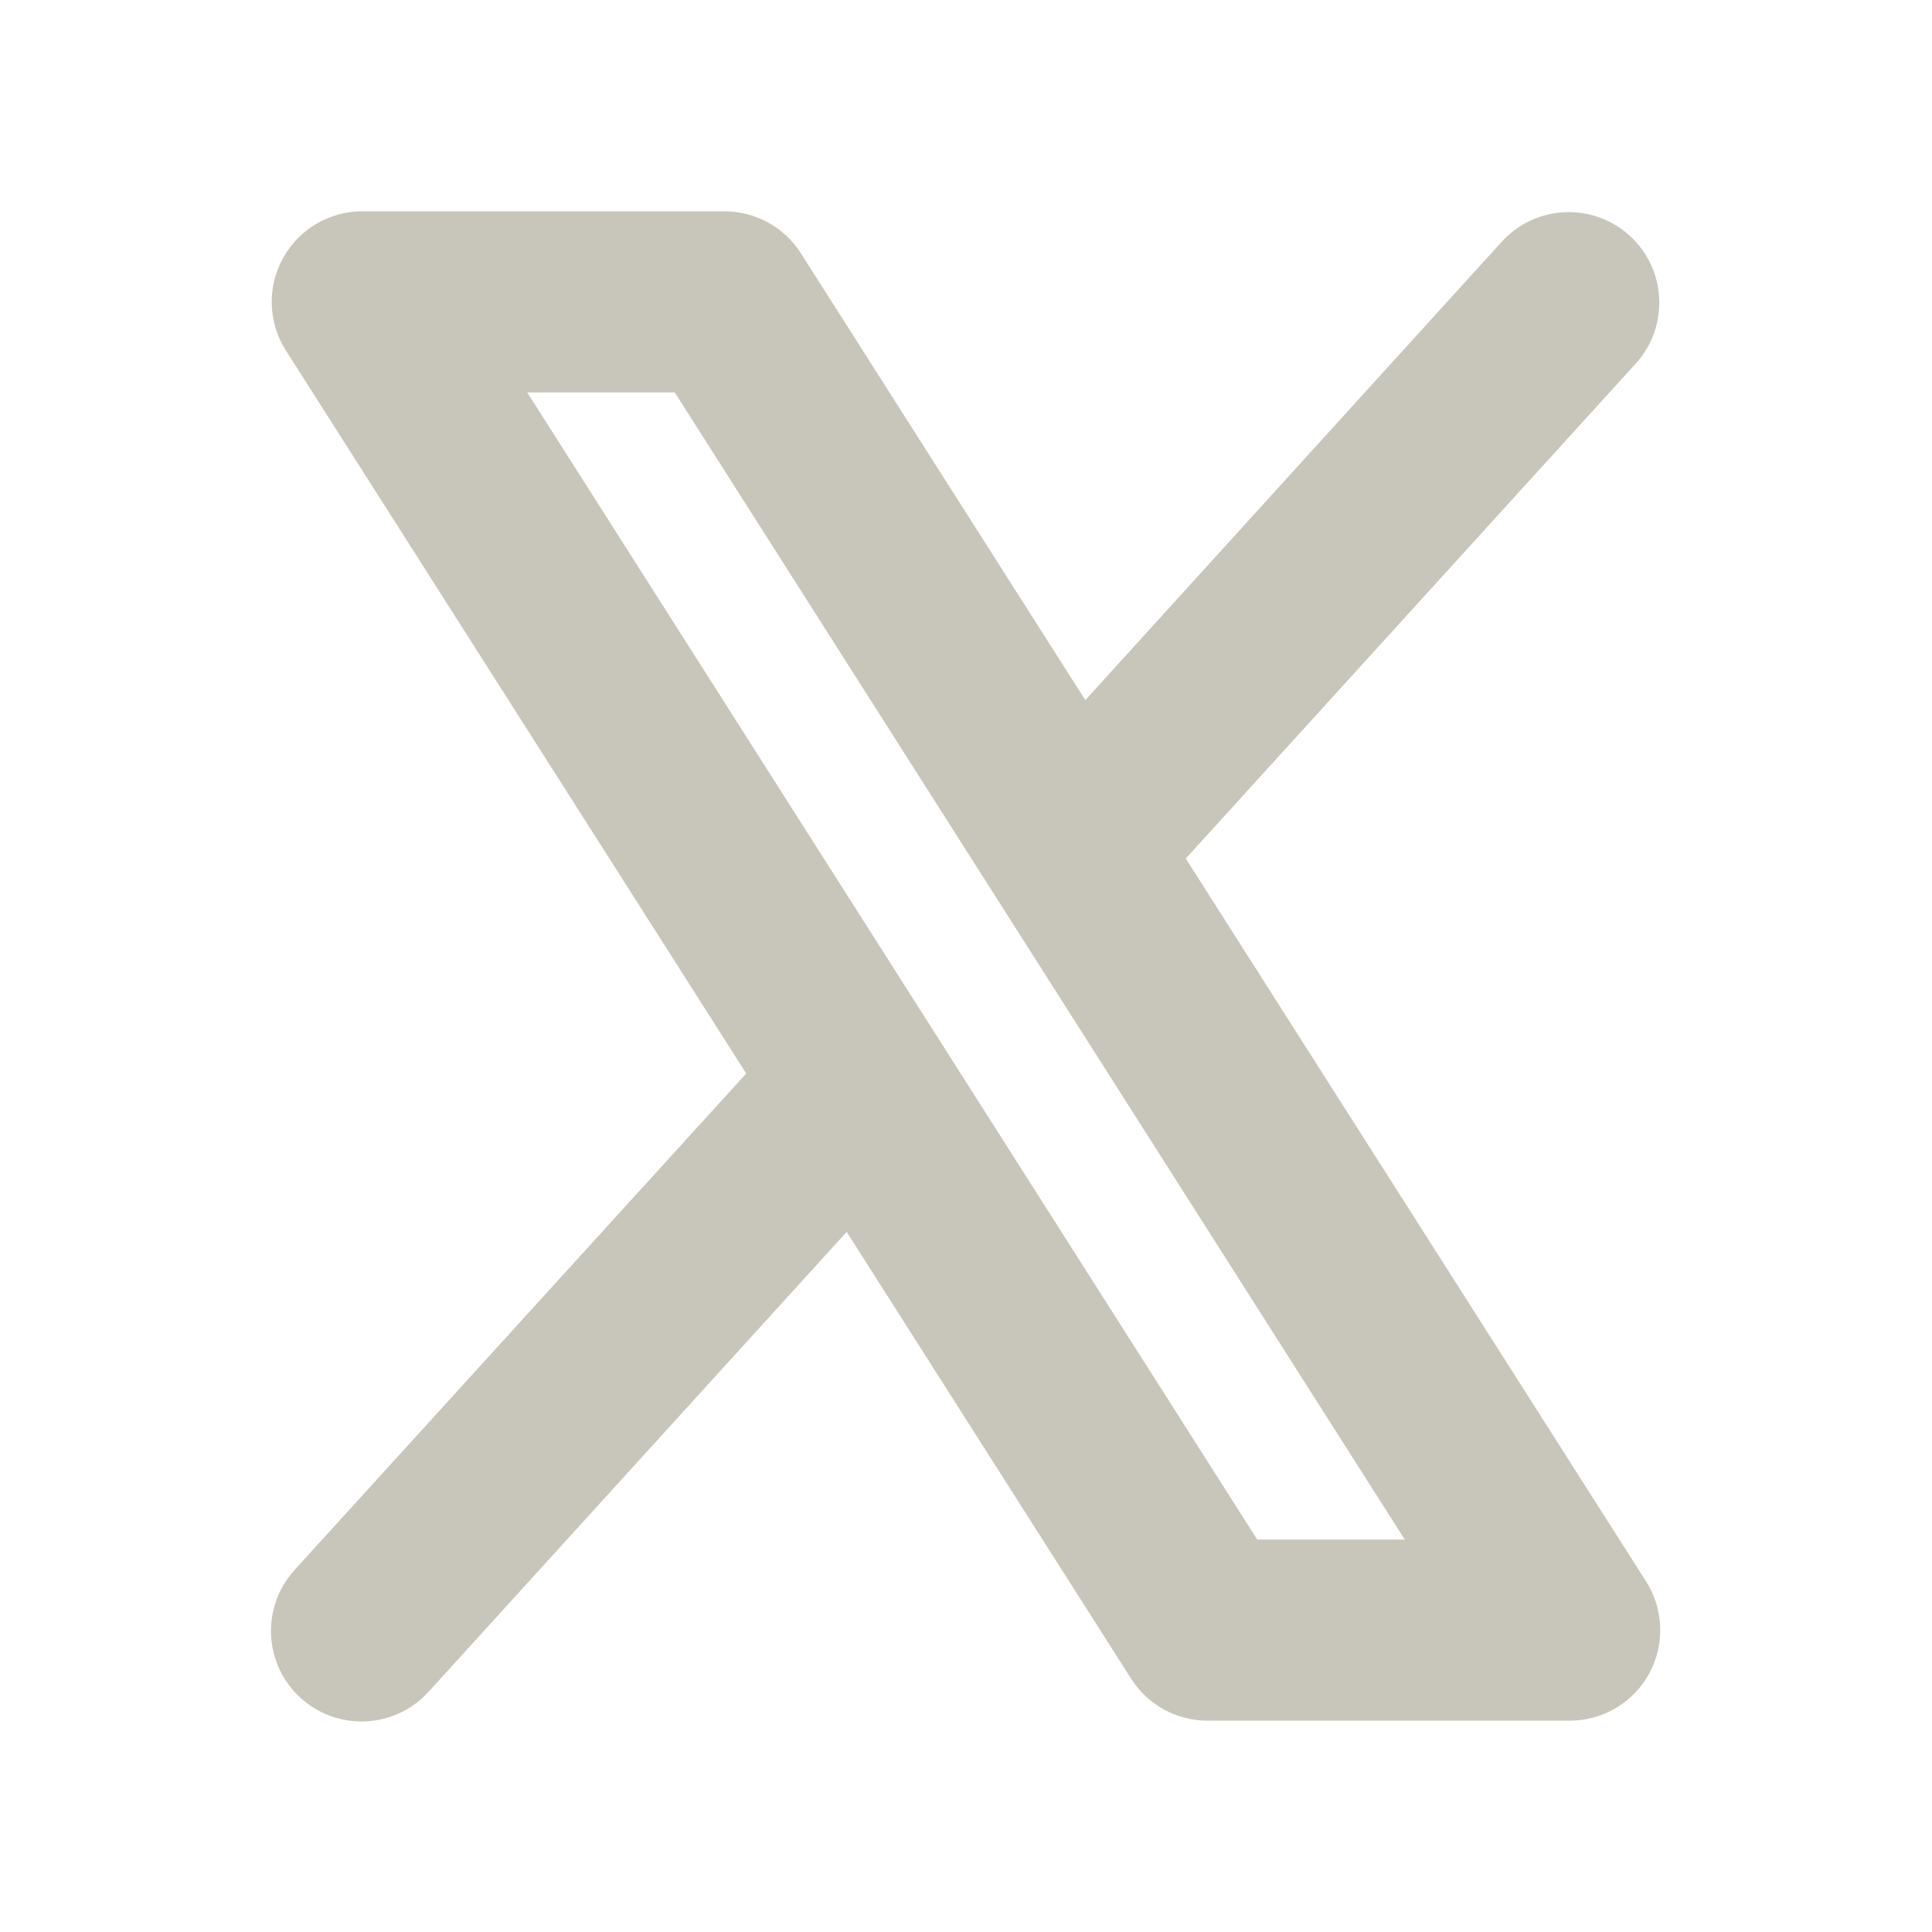
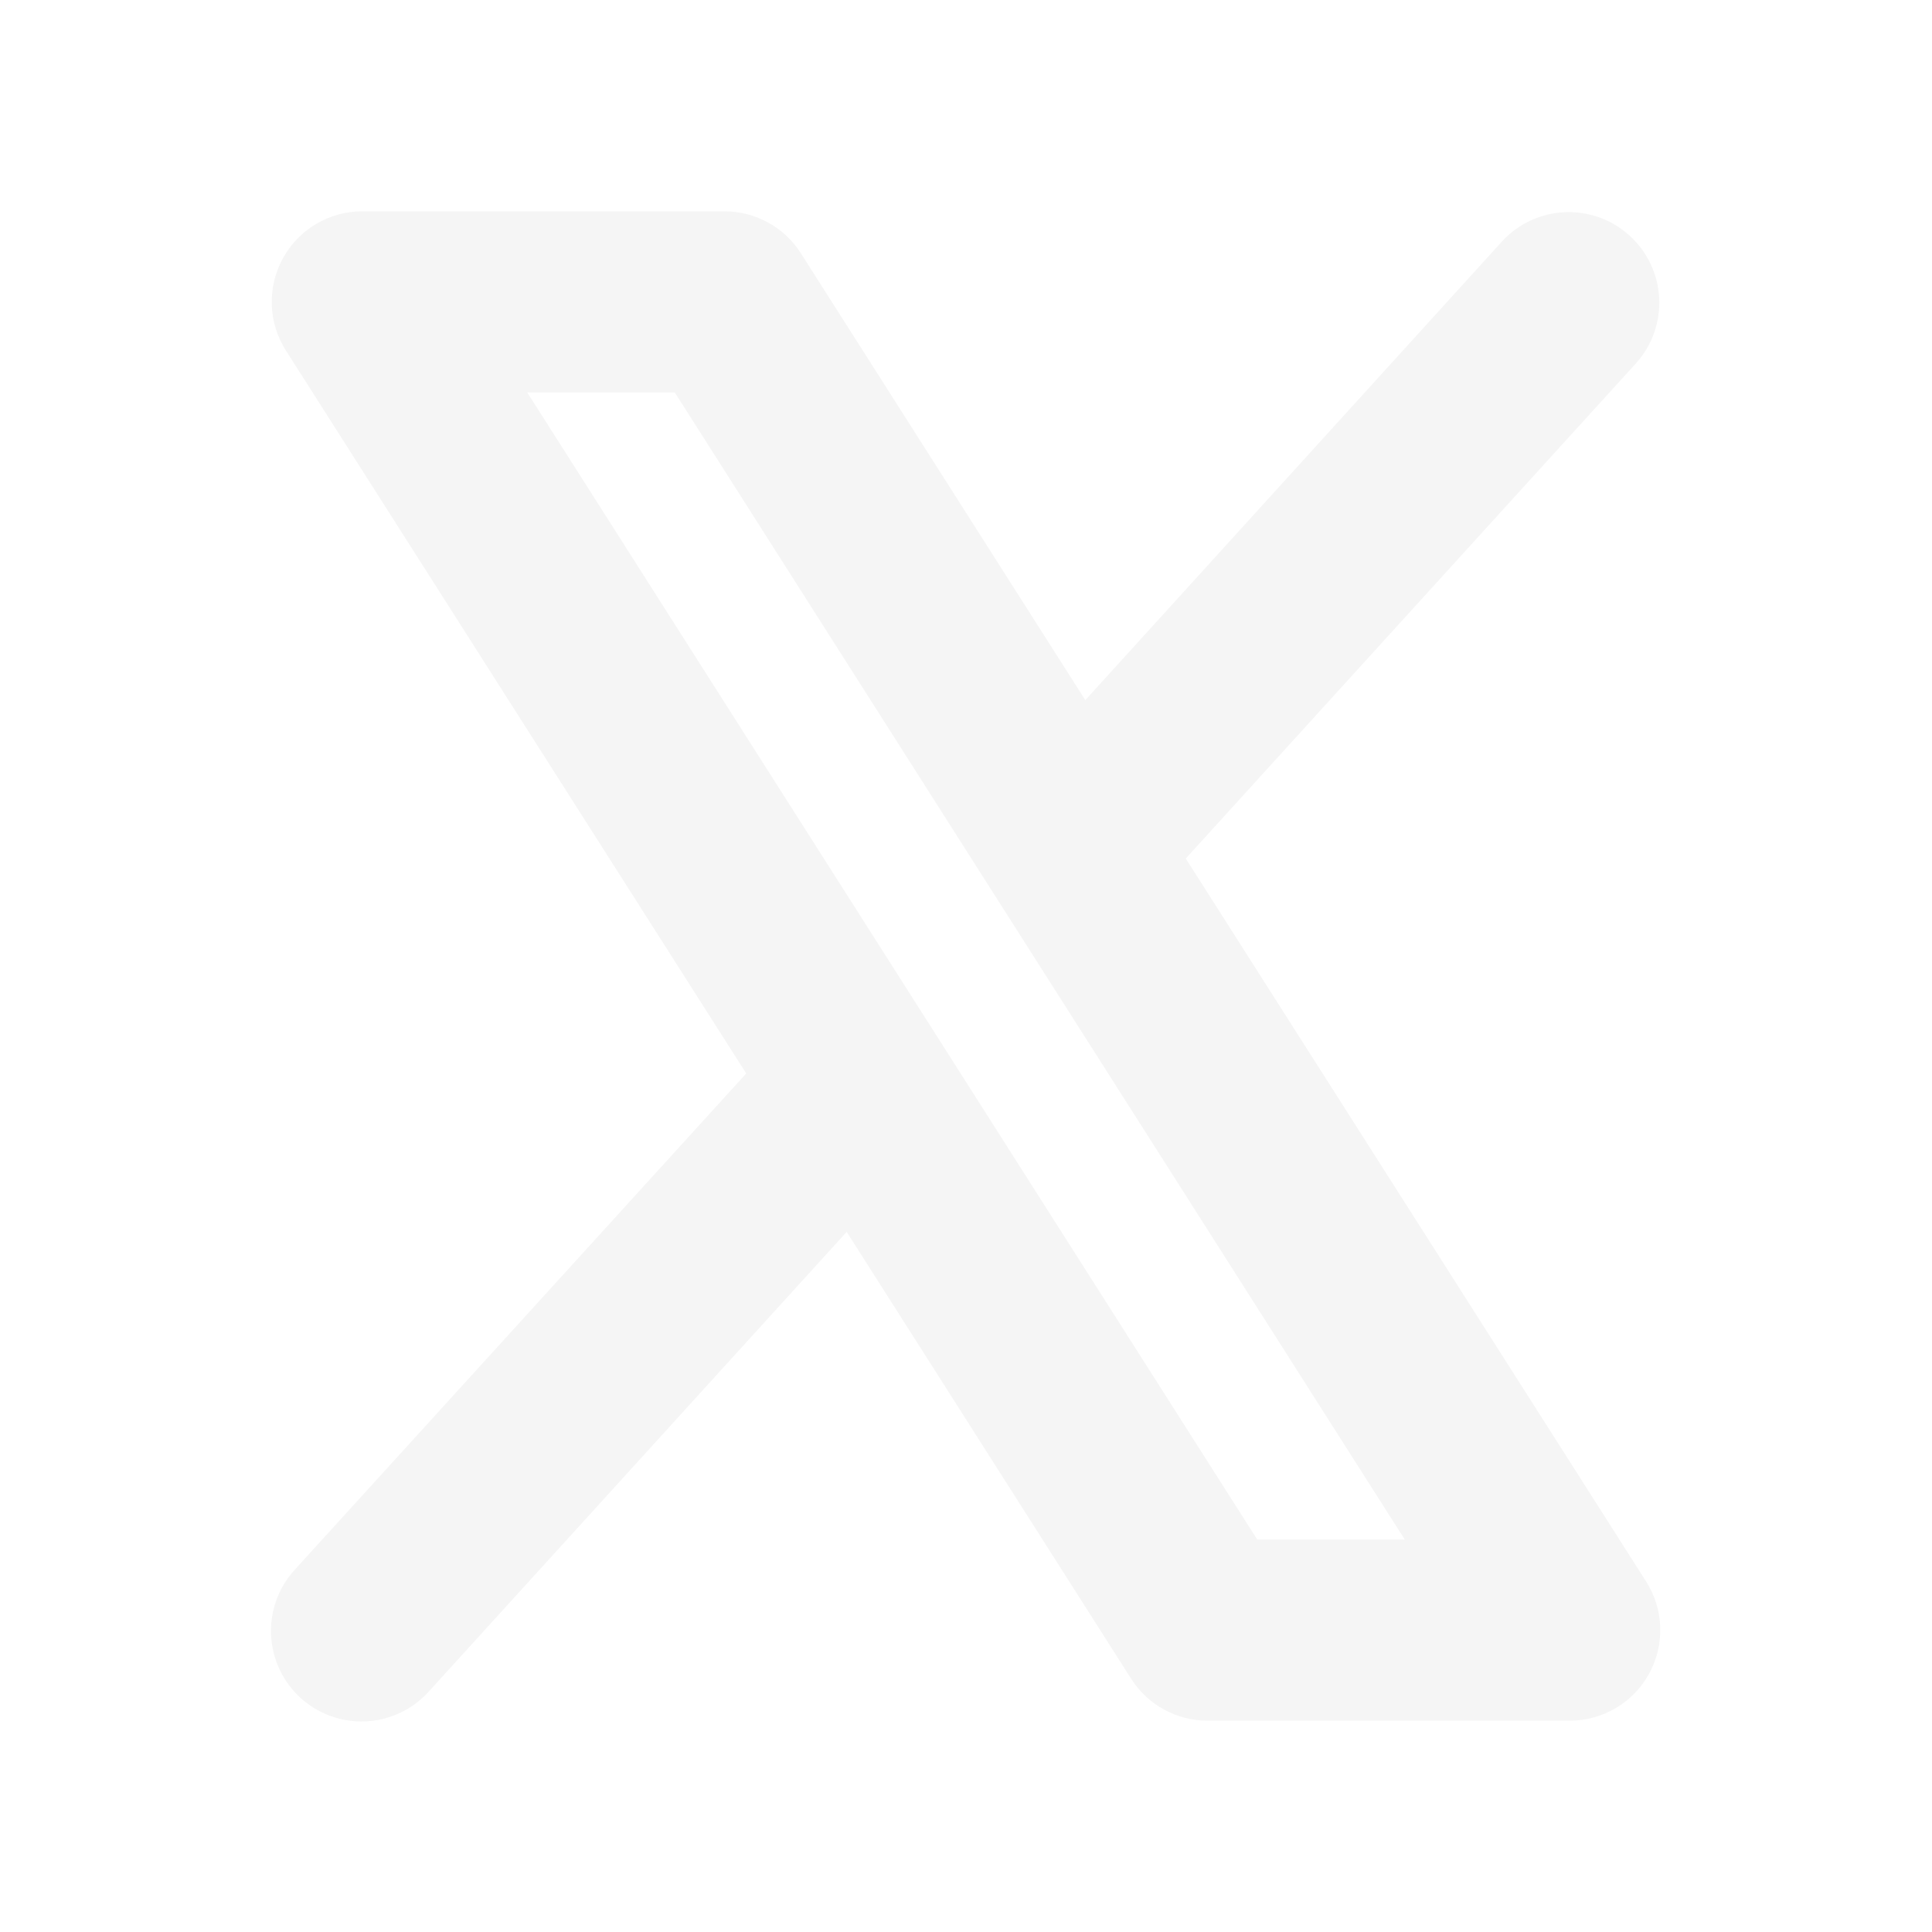
- <svg xmlns="http://www.w3.org/2000/svg" width="32" height="32" fill="#c8c5ba" viewBox="0 0 256 256">
+ <svg xmlns="http://www.w3.org/2000/svg" width="32" height="32" fill="whitesmoke" viewBox="0 0 256 256">
  <path d="M218.12,209.56l-61-95.8,59.72-65.69a12,12,0,0,0-17.76-16.14L143.81,92.77,106.12,33.56A12,12,0,0,0,96,28H48A12,12,0,0,0,37.88,46.44l61,95.8L39.12,207.93a12,12,0,1,0,17.76,16.14l55.31-60.84,37.69,59.21A12,12,0,0,0,160,228h48a12,12,0,0,0,10.12-18.44ZM166.59,204,69.86,52H89.41l96.73,152Z" />
</svg>
